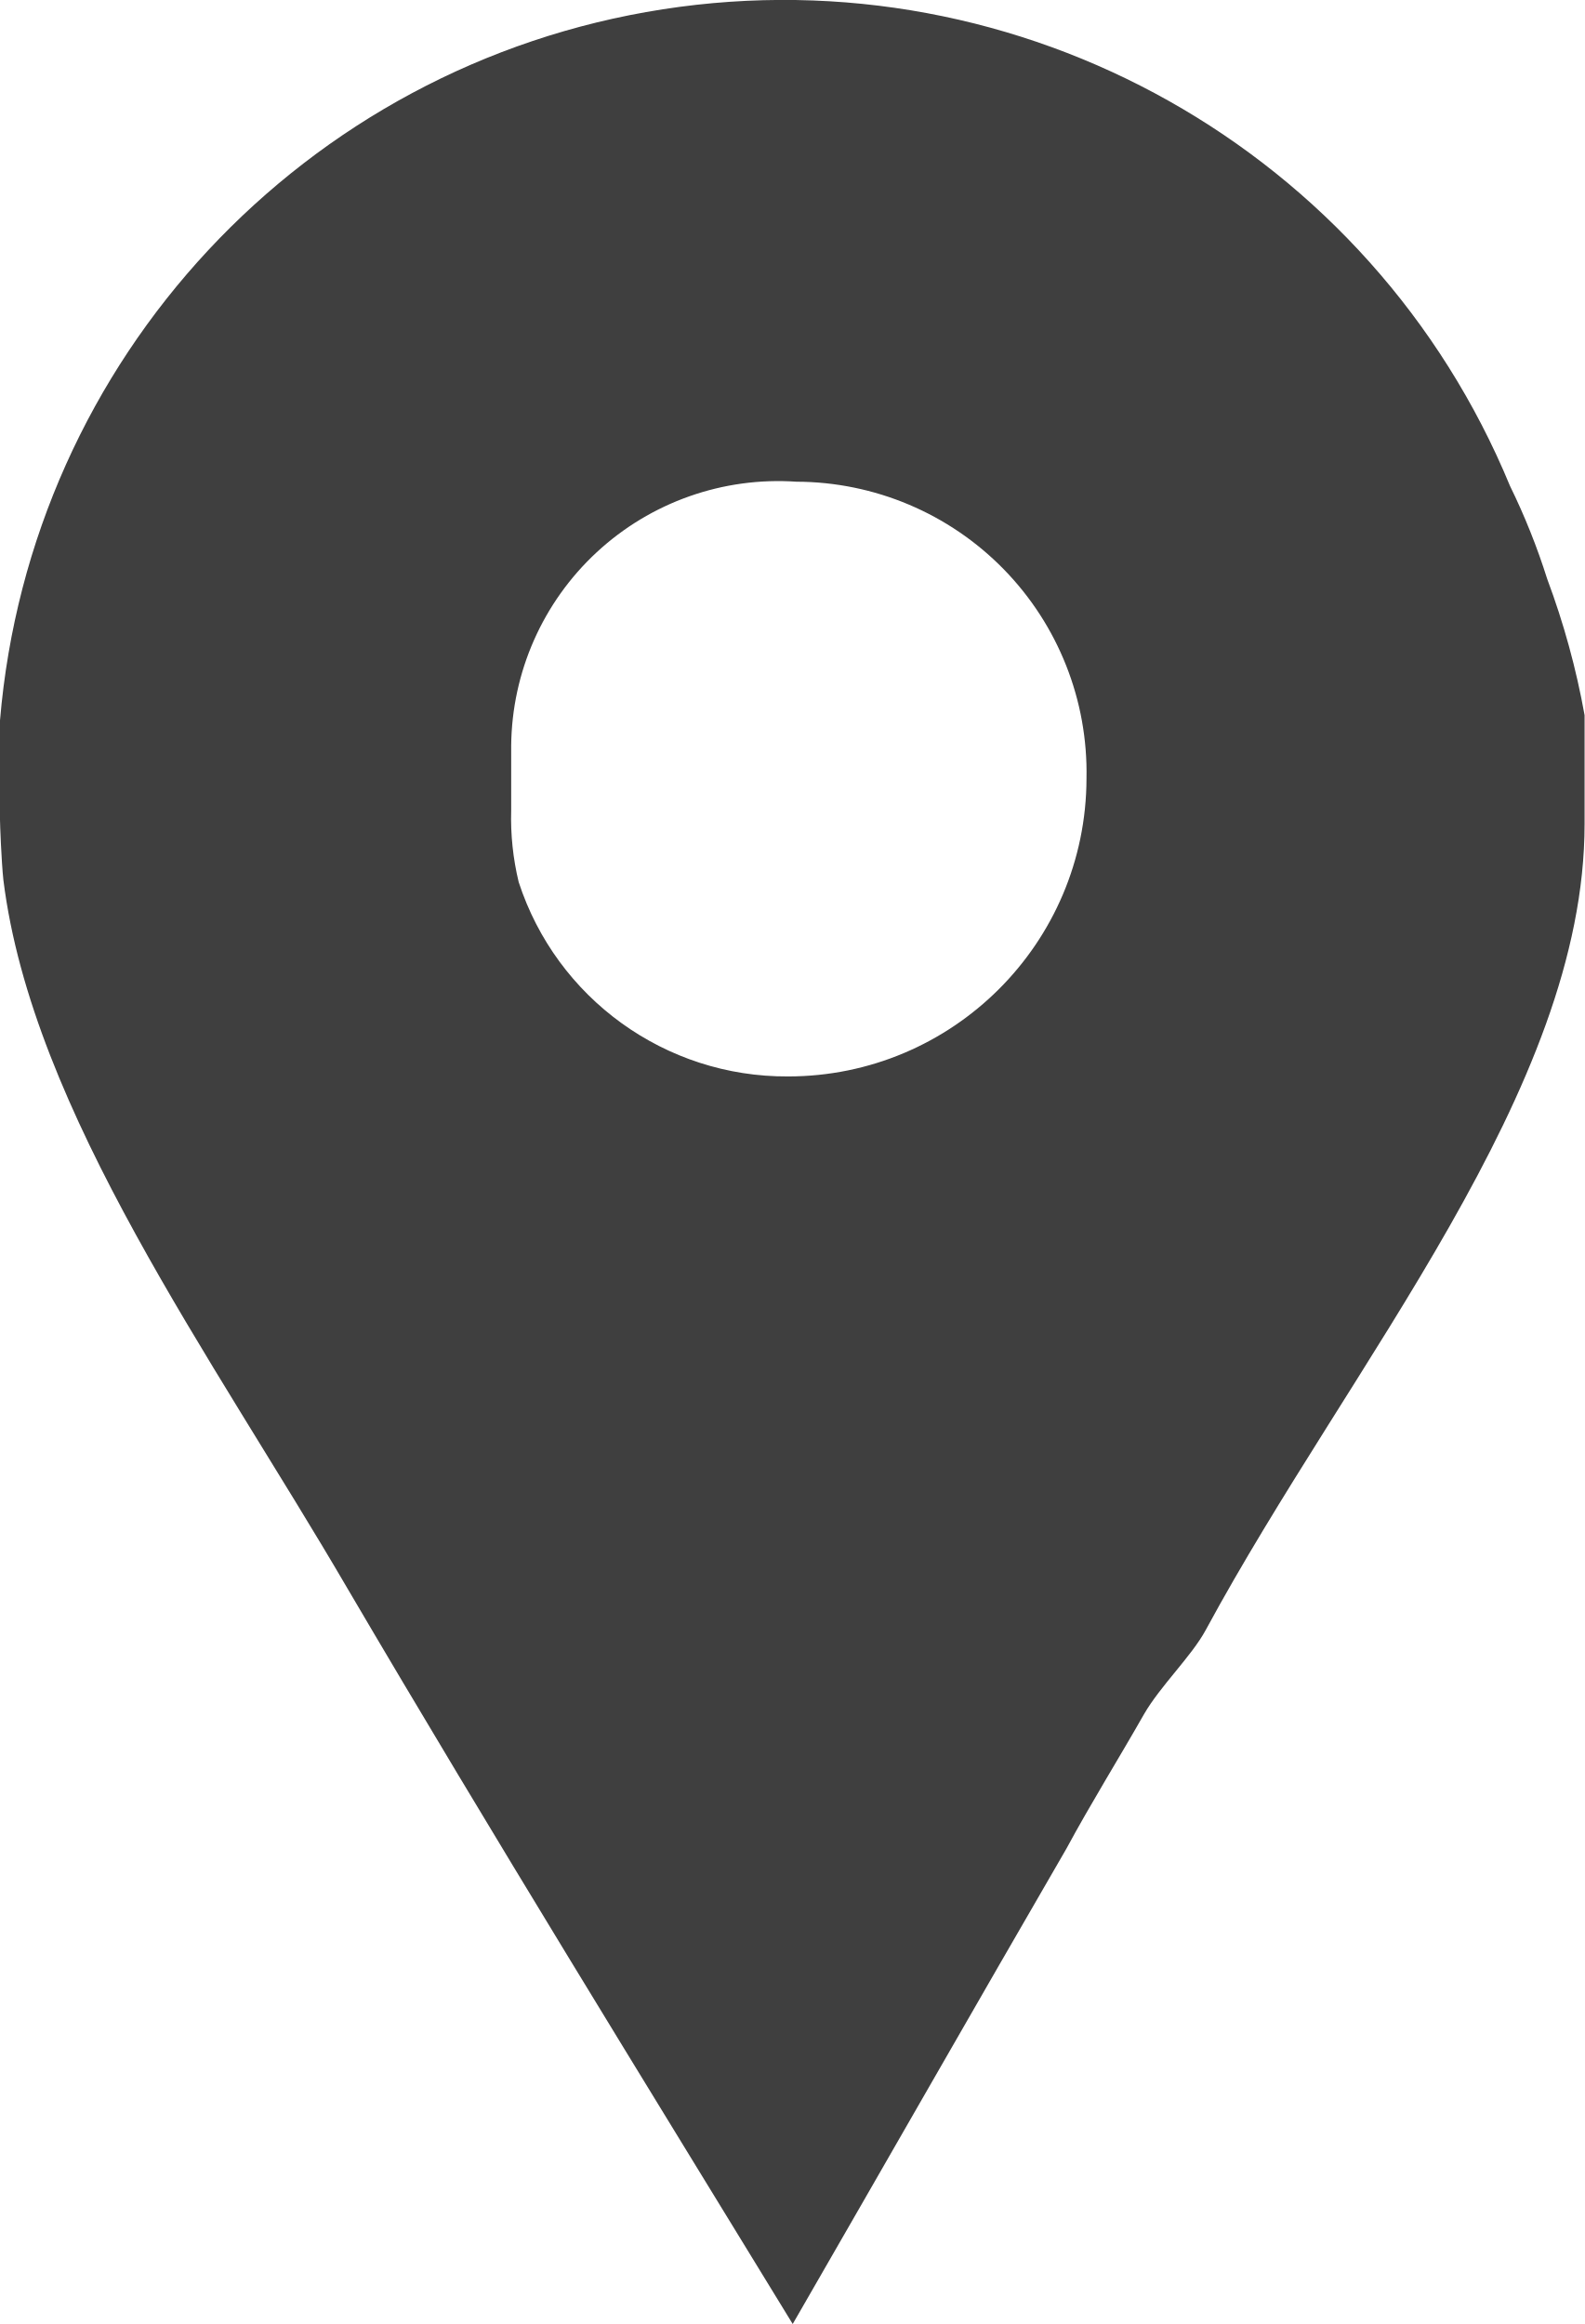
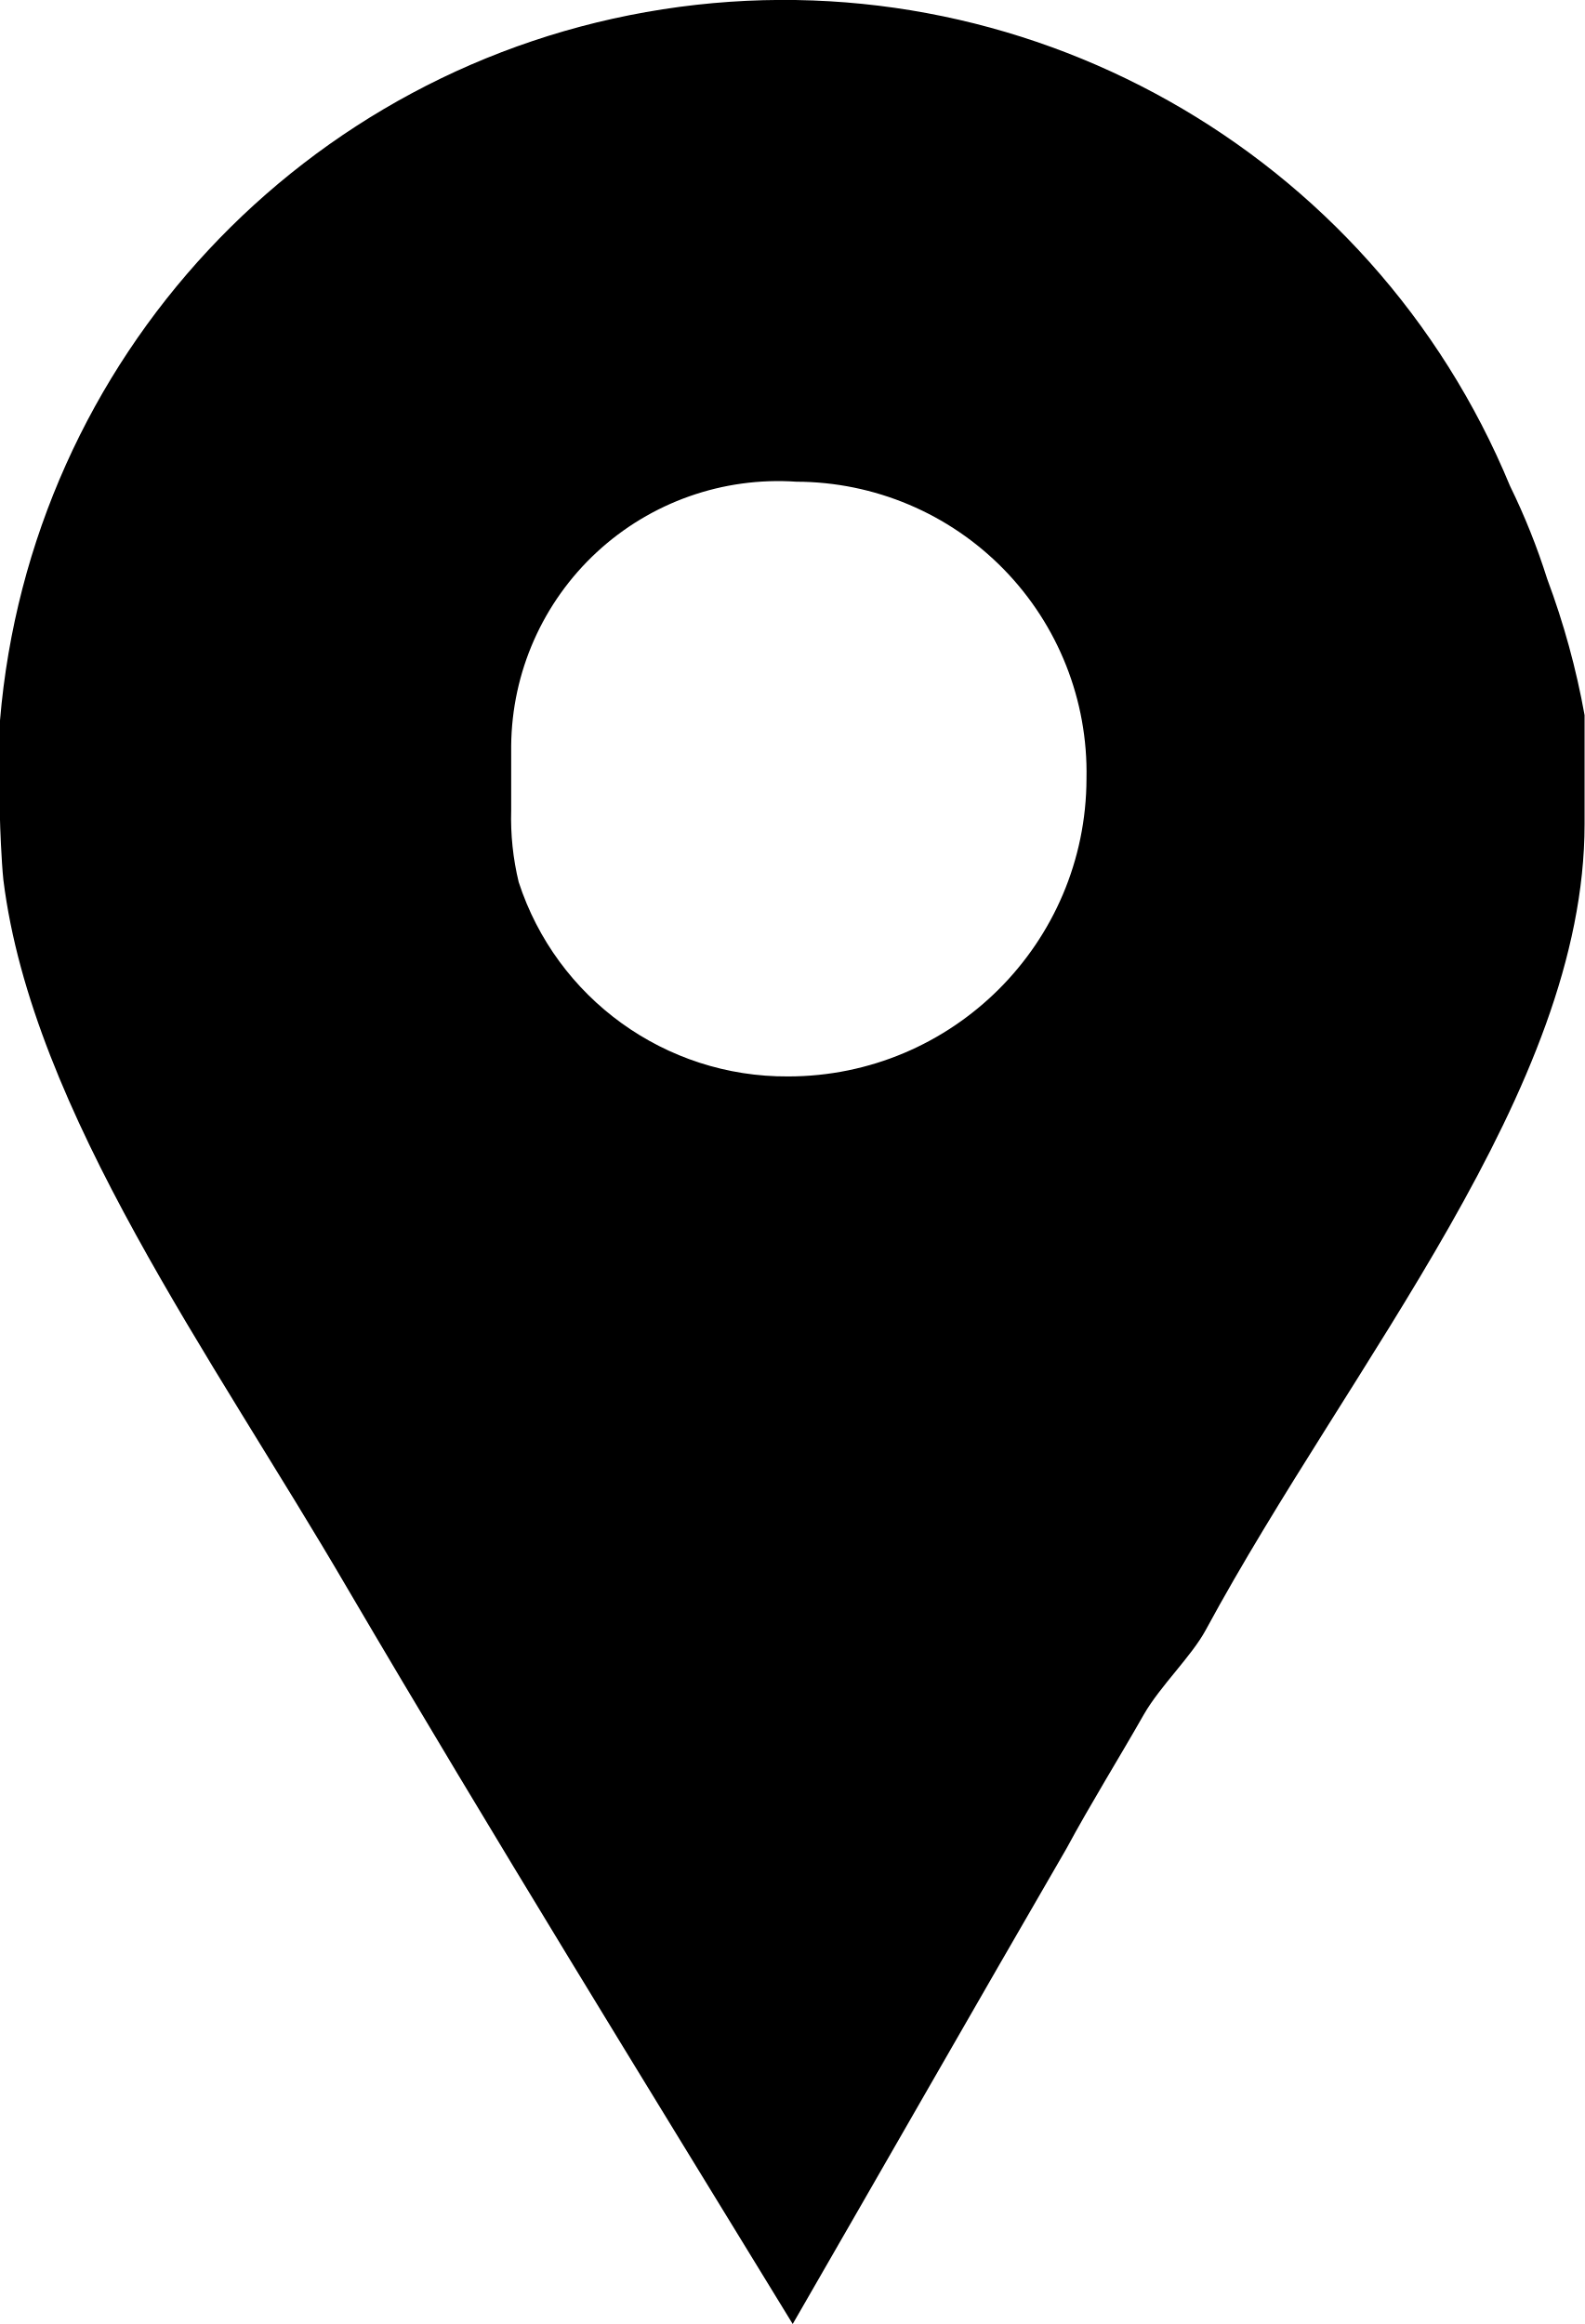
<svg xmlns="http://www.w3.org/2000/svg" width="15" height="22" viewBox="0 0 15 22">
  <defs>
    <style>
      .cls-1 {
-         fill: #3f3f3f;
-         fill-rule: evenodd;
      }
    </style>
  </defs>
  <path id="pin" class="cls-1" d="M433.646,8180.48a6.332,6.332,0,0,0-.352-0.88A7.442,7.442,0,0,0,419,8181.82v0.94c0,0.04.013,0.39,0.032,0.57,0.272,2.19,1.982,4.52,3.259,6.71,1.374,2.34,2.8,4.65,4.213,6.96,0.871-1.51,1.739-3.03,2.591-4.5,0.232-.43.5-0.86,0.733-1.27,0.155-.27.451-0.55,0.586-0.8,1.374-2.54,3.586-5.11,3.586-7.63v-1.03A7.436,7.436,0,0,0,433.646,8180.48Zm-7.187,4.71a2.665,2.665,0,0,1-2.549-1.84,2.58,2.58,0,0,1-.071-0.68v-0.61a2.528,2.528,0,0,1,2.7-2.5,2.753,2.753,0,0,1,2.746,2.81A2.826,2.826,0,0,1,426.459,8185.19Z" transform="translate(-419 -8175)" />
</svg>
